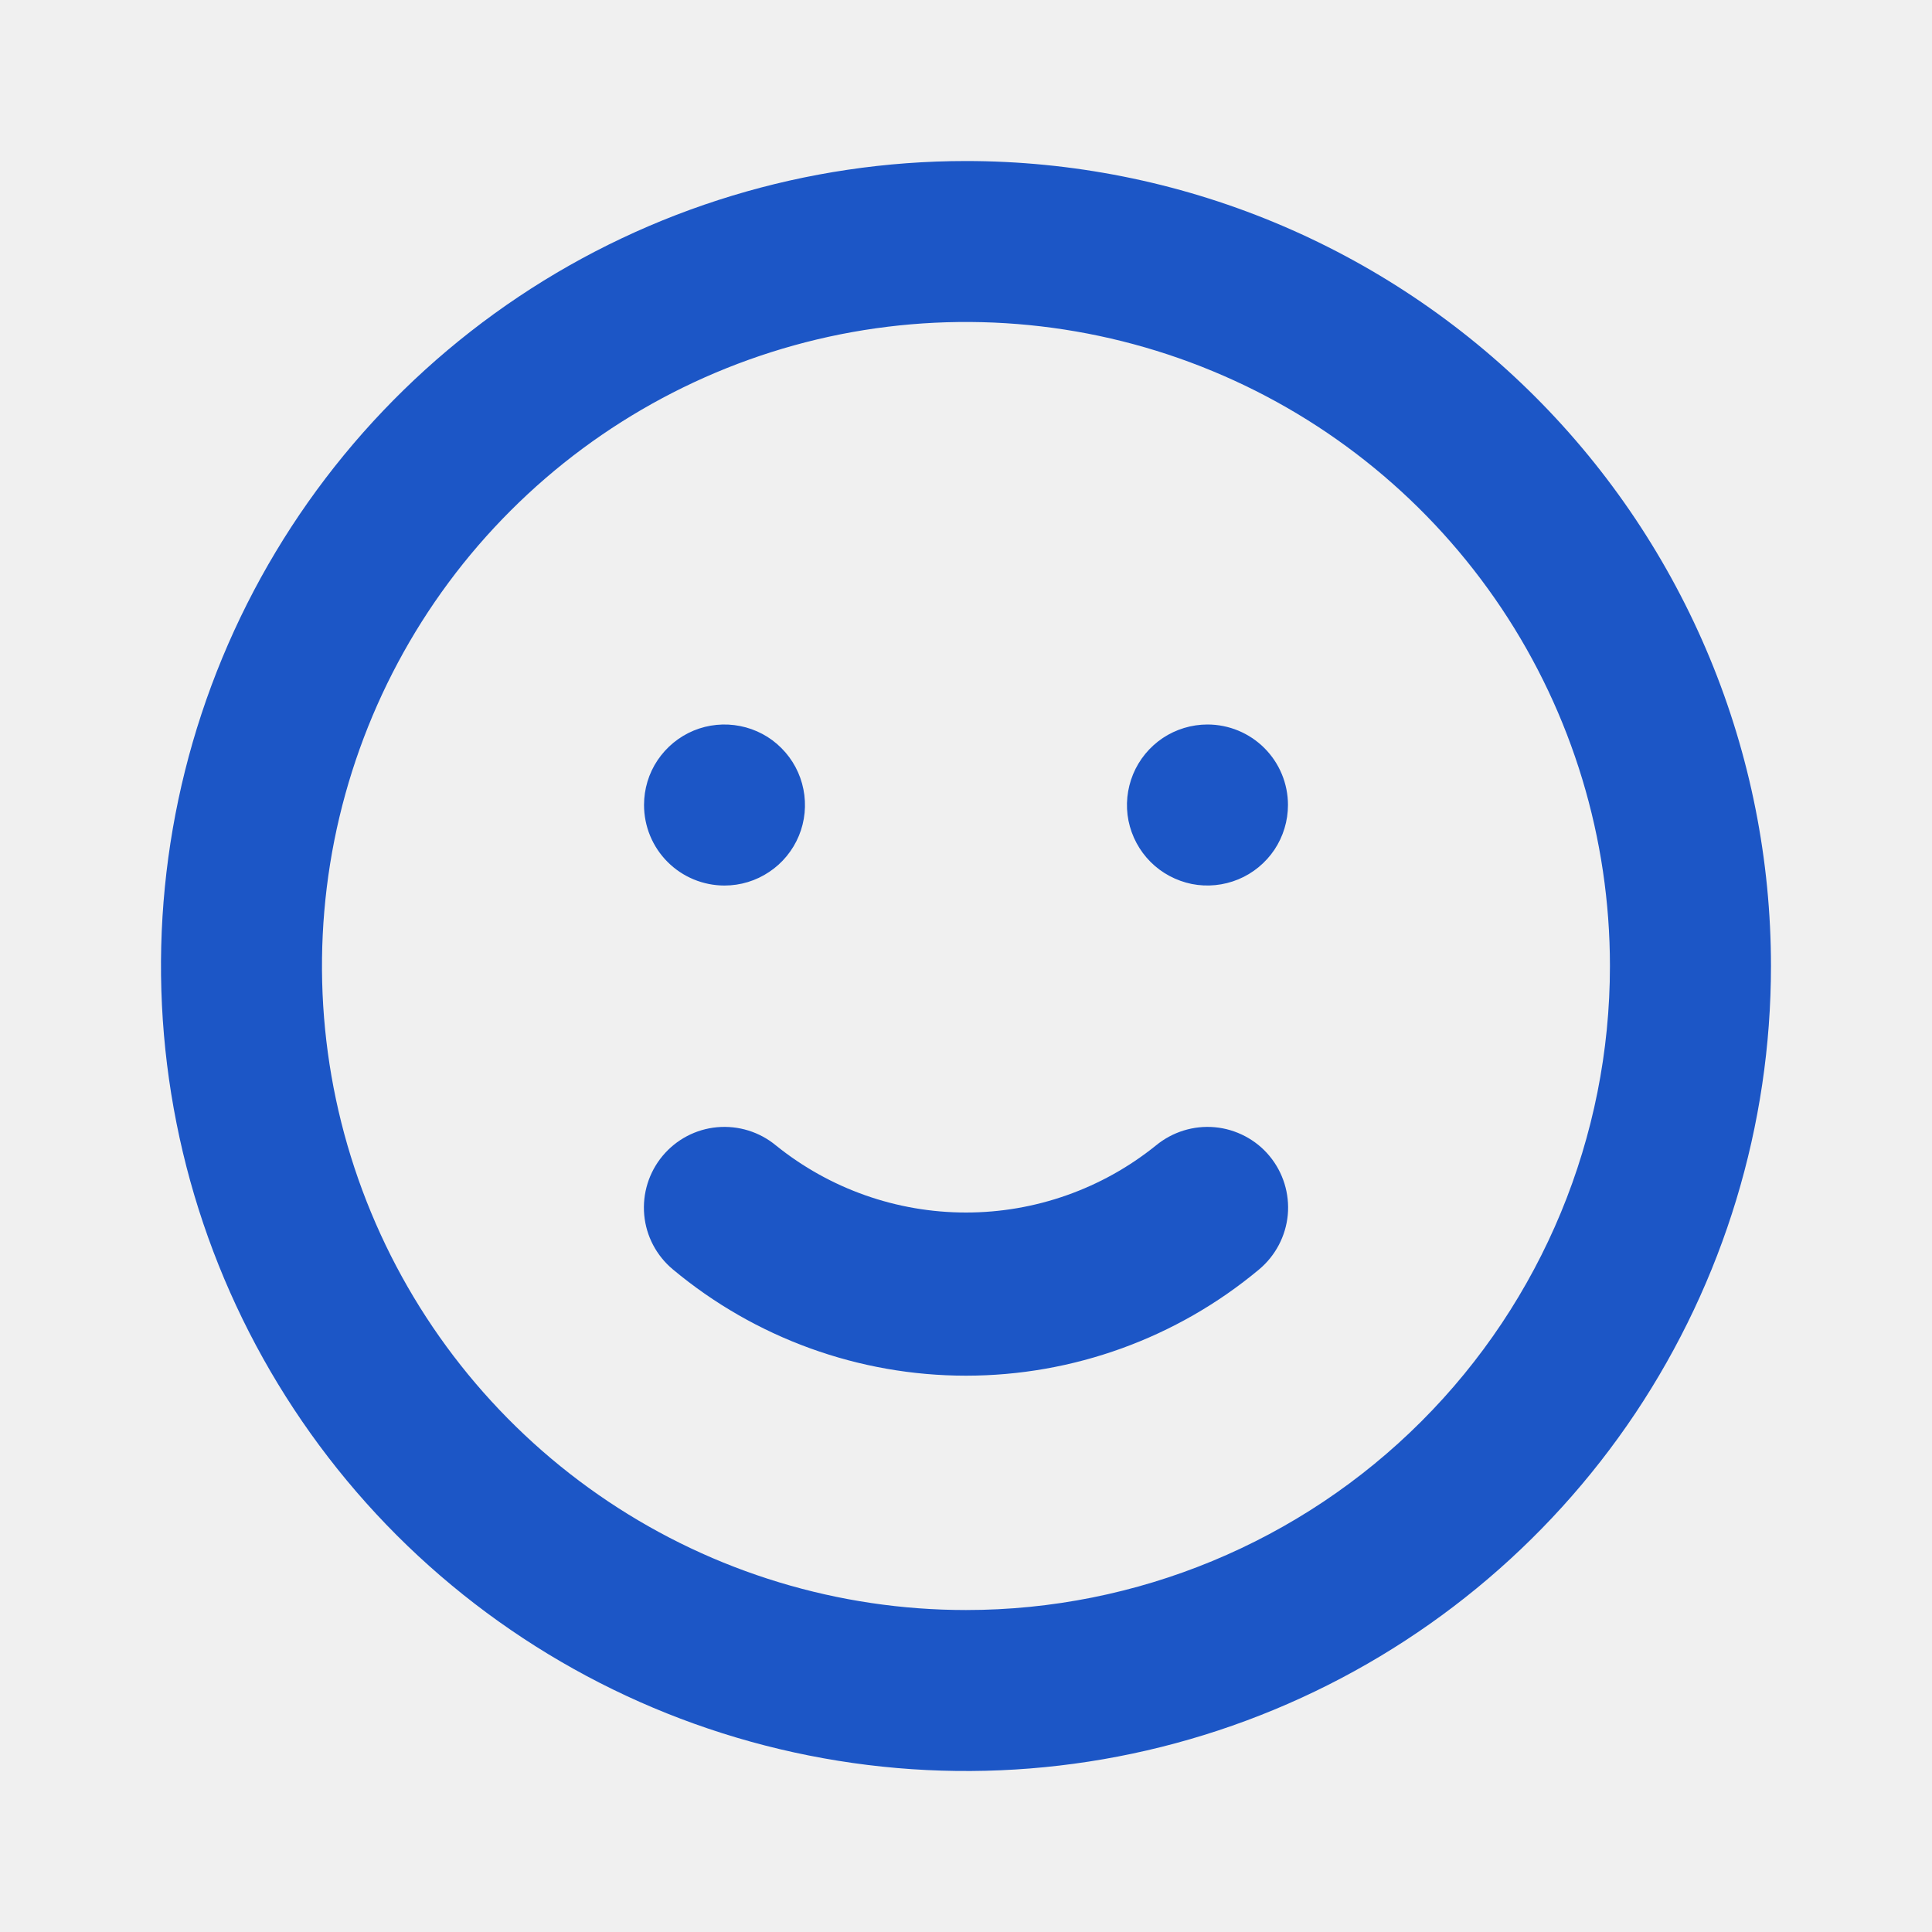
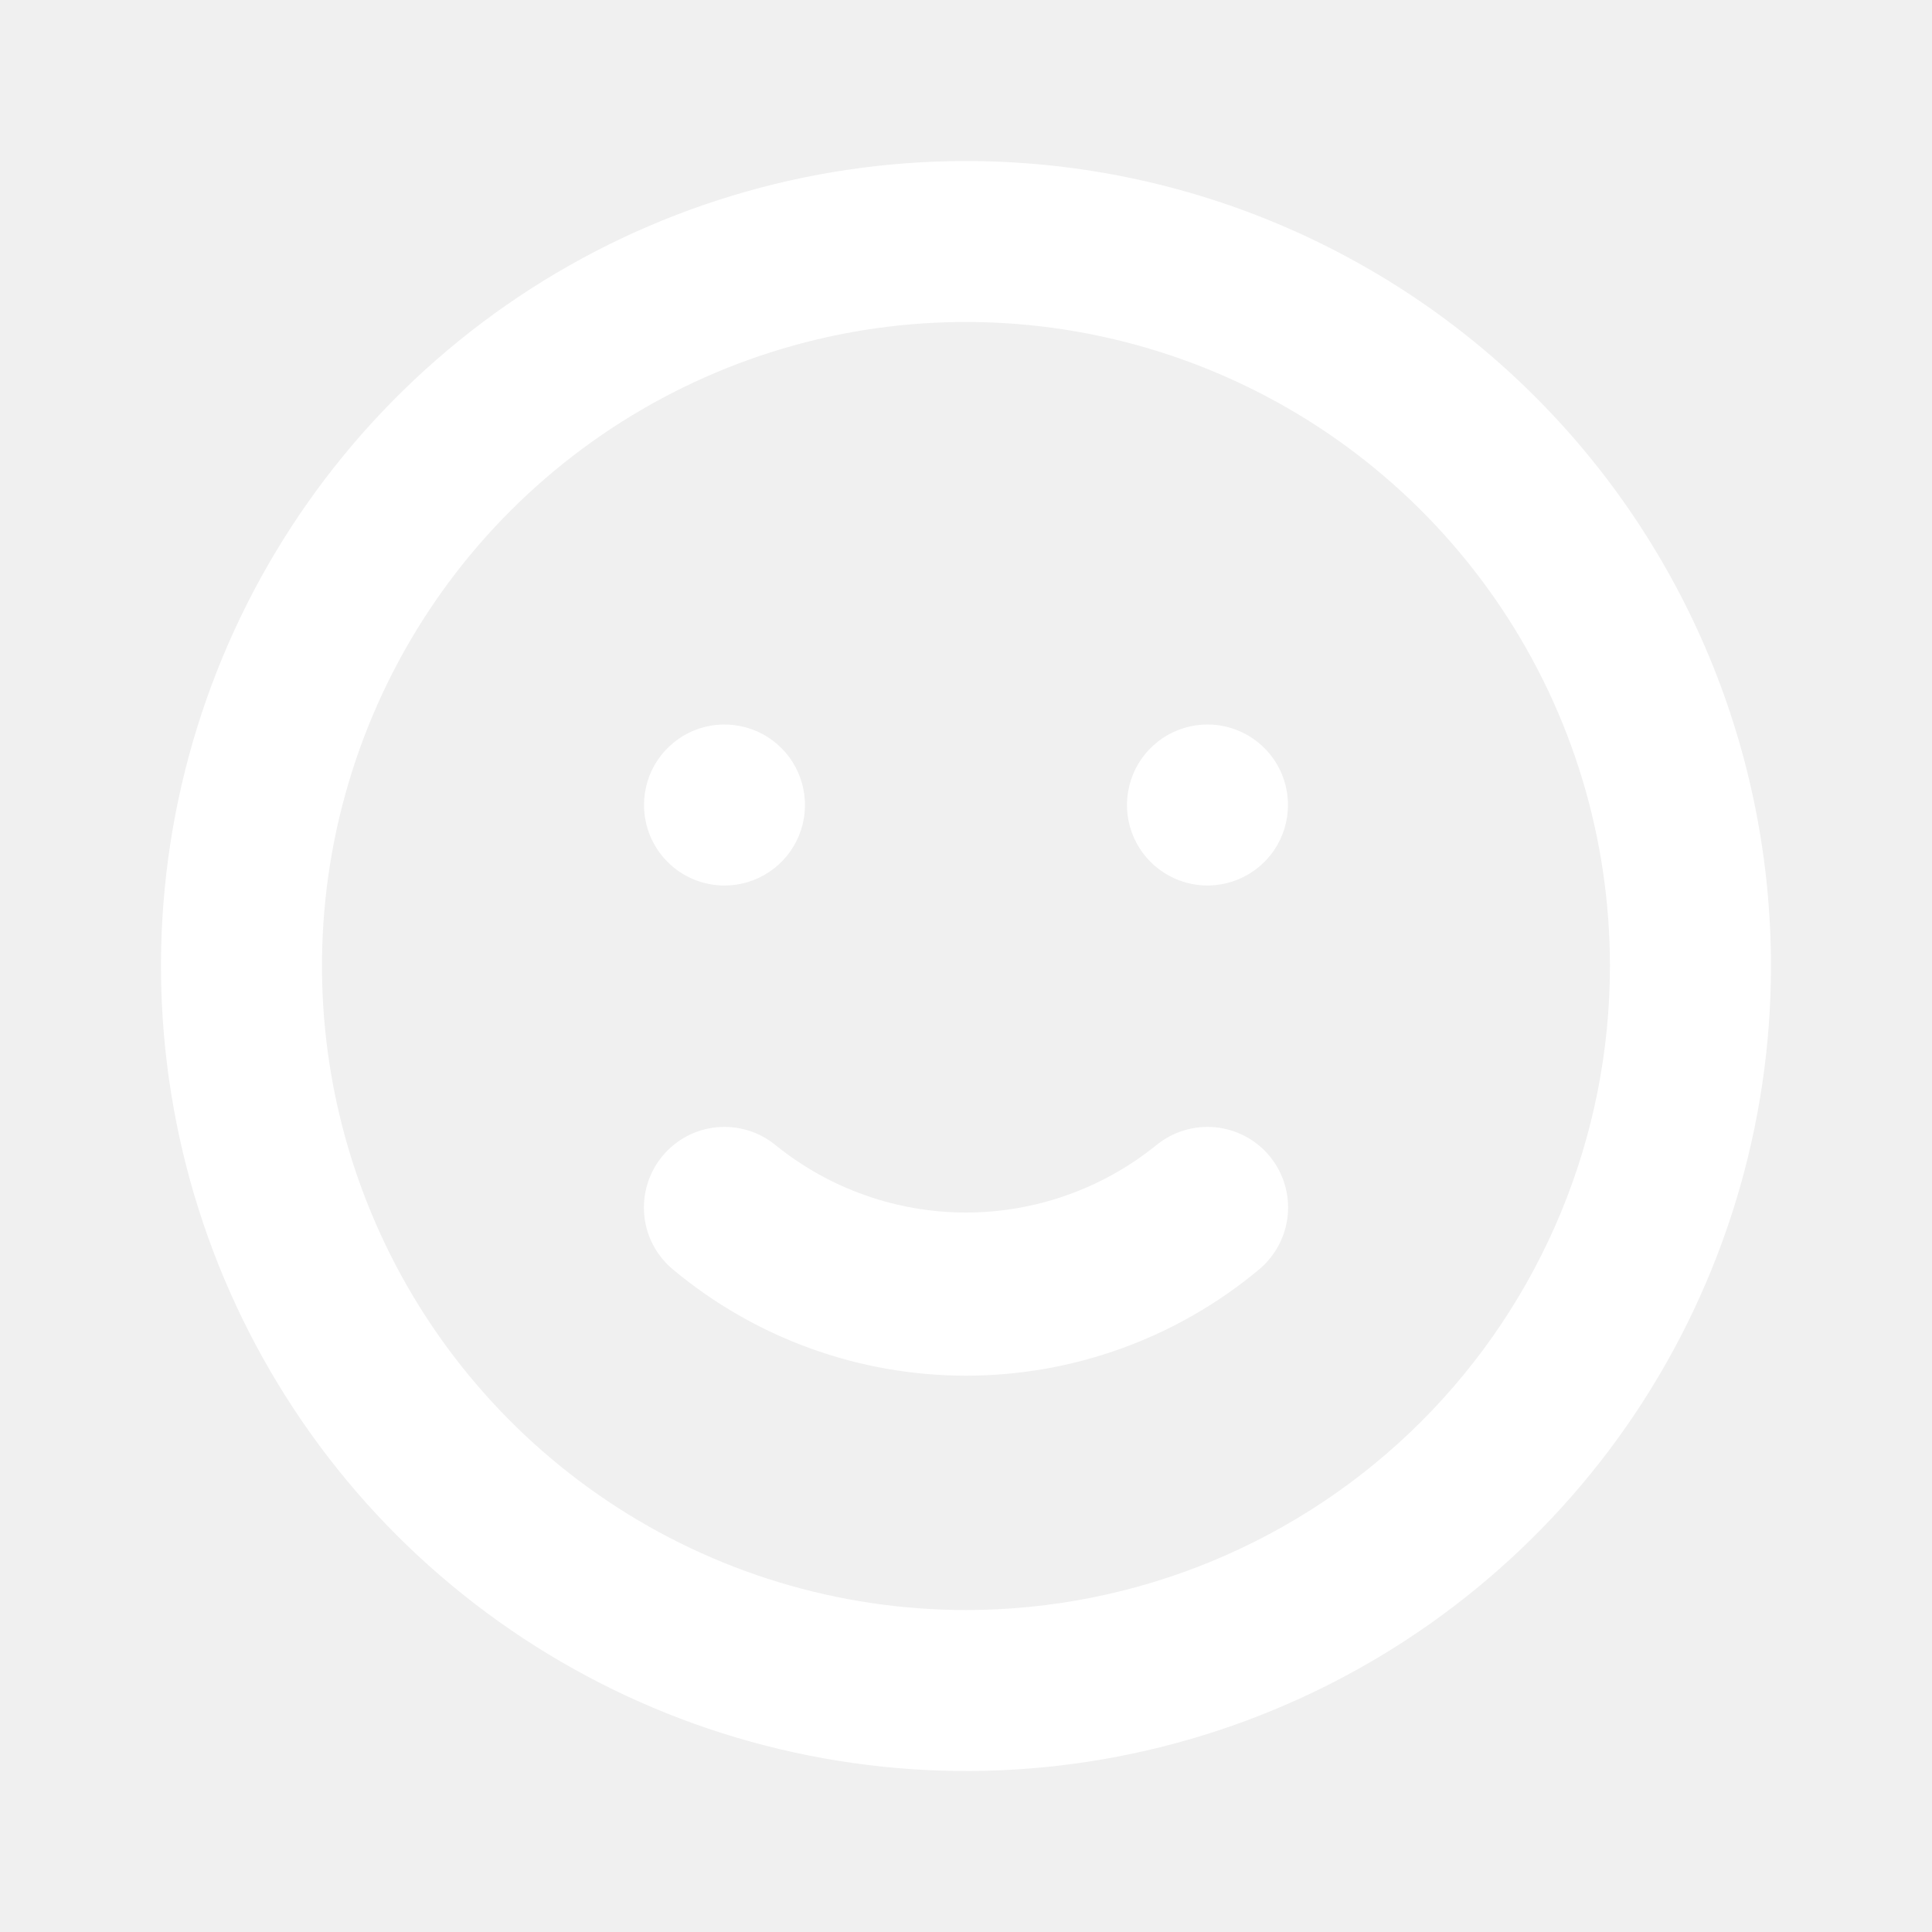
<svg xmlns="http://www.w3.org/2000/svg" width="20" height="20" viewBox="0 0 20 20" fill="none">
-   <path d="M11.966 11.858C11.409 12.307 10.715 12.552 10 12.552C9.284 12.552 8.59 12.307 8.033 11.858C7.863 11.717 7.644 11.649 7.423 11.669C7.203 11.689 7 11.796 6.858 11.967C6.717 12.137 6.649 12.356 6.669 12.577C6.689 12.797 6.796 13 6.967 13.142C7.818 13.852 8.891 14.241 10 14.241C11.108 14.241 12.182 13.852 13.033 13.142C13.203 13 13.31 12.797 13.331 12.577C13.351 12.356 13.283 12.137 13.142 11.967C13.072 11.882 12.986 11.813 12.889 11.762C12.792 11.711 12.686 11.679 12.576 11.669C12.356 11.649 12.137 11.717 11.966 11.858V11.858ZM7.5 9.167C7.665 9.167 7.826 9.118 7.963 9.026C8.1 8.935 8.207 8.804 8.27 8.652C8.333 8.5 8.349 8.332 8.317 8.171C8.285 8.009 8.206 7.861 8.089 7.744C7.973 7.627 7.824 7.548 7.662 7.516C7.501 7.484 7.333 7.5 7.181 7.563C7.029 7.626 6.899 7.733 6.807 7.87C6.715 8.007 6.667 8.168 6.667 8.333C6.667 8.554 6.754 8.766 6.911 8.923C7.067 9.079 7.279 9.167 7.5 9.167ZM12.5 7.5C12.335 7.5 12.174 7.549 12.037 7.64C11.9 7.732 11.793 7.862 11.73 8.014C11.667 8.167 11.65 8.334 11.682 8.496C11.715 8.658 11.794 8.806 11.911 8.923C12.027 9.039 12.176 9.118 12.337 9.151C12.499 9.183 12.666 9.166 12.819 9.103C12.971 9.04 13.101 8.933 13.193 8.796C13.284 8.659 13.333 8.498 13.333 8.333C13.333 8.112 13.245 7.9 13.089 7.744C12.933 7.588 12.721 7.5 12.5 7.5ZM10 1.667C8.352 1.667 6.74 2.155 5.37 3.071C4 3.987 2.932 5.288 2.301 6.811C1.67 8.334 1.505 10.009 1.827 11.626C2.148 13.242 2.942 14.727 4.107 15.893C5.273 17.058 6.758 17.852 8.374 18.173C9.991 18.495 11.666 18.33 13.189 17.699C14.712 17.068 16.013 16 16.929 14.63C17.844 13.259 18.333 11.648 18.333 10C18.333 8.906 18.118 7.822 17.699 6.811C17.28 5.8 16.666 4.881 15.892 4.107C15.119 3.334 14.2 2.72 13.189 2.301C12.178 1.882 11.094 1.667 10 1.667V1.667ZM10 16.667C8.681 16.667 7.392 16.276 6.296 15.543C5.2 14.81 4.345 13.769 3.841 12.551C3.336 11.333 3.204 9.993 3.461 8.699C3.719 7.406 4.353 6.218 5.286 5.286C6.218 4.354 7.406 3.719 8.699 3.461C9.992 3.204 11.333 3.336 12.551 3.841C13.769 4.345 14.81 5.2 15.543 6.296C16.276 7.392 16.666 8.681 16.666 10C16.666 11.768 15.964 13.464 14.714 14.714C13.464 15.964 11.768 16.667 10 16.667V16.667Z" fill="#1C56C6" />
+   <path d="M11.966 11.858C11.409 12.307 10.715 12.552 10 12.552C9.284 12.552 8.59 12.307 8.033 11.858C7.863 11.717 7.644 11.649 7.423 11.669C7.203 11.689 7 11.796 6.858 11.967C6.717 12.137 6.649 12.356 6.669 12.577C6.689 12.797 6.796 13 6.967 13.142C7.818 13.852 8.891 14.241 10 14.241C11.108 14.241 12.182 13.852 13.033 13.142C13.203 13 13.31 12.797 13.331 12.577C13.351 12.356 13.283 12.137 13.142 11.967C13.072 11.882 12.986 11.813 12.889 11.762C12.792 11.711 12.686 11.679 12.576 11.669C12.356 11.649 12.137 11.717 11.966 11.858V11.858ZM7.5 9.167C7.665 9.167 7.826 9.118 7.963 9.026C8.1 8.935 8.207 8.804 8.27 8.652C8.333 8.5 8.349 8.332 8.317 8.171C8.285 8.009 8.206 7.861 8.089 7.744C7.973 7.627 7.824 7.548 7.662 7.516C7.501 7.484 7.333 7.5 7.181 7.563C7.029 7.626 6.899 7.733 6.807 7.87C6.715 8.007 6.667 8.168 6.667 8.333C6.667 8.554 6.754 8.766 6.911 8.923C7.067 9.079 7.279 9.167 7.5 9.167ZM12.5 7.5C12.335 7.5 12.174 7.549 12.037 7.64C11.9 7.732 11.793 7.862 11.73 8.014C11.667 8.167 11.65 8.334 11.682 8.496C11.715 8.658 11.794 8.806 11.911 8.923C12.027 9.039 12.176 9.118 12.337 9.151C12.499 9.183 12.666 9.166 12.819 9.103C12.971 9.04 13.101 8.933 13.193 8.796C13.284 8.659 13.333 8.498 13.333 8.333C13.333 8.112 13.245 7.9 13.089 7.744C12.933 7.588 12.721 7.5 12.5 7.5ZM10 1.667C8.352 1.667 6.74 2.155 5.37 3.071C4 3.987 2.932 5.288 2.301 6.811C1.67 8.334 1.505 10.009 1.827 11.626C2.148 13.242 2.942 14.727 4.107 15.893C5.273 17.058 6.758 17.852 8.374 18.173C9.991 18.495 11.666 18.33 13.189 17.699C14.712 17.068 16.013 16 16.929 14.63C17.844 13.259 18.333 11.648 18.333 10C18.333 8.906 18.118 7.822 17.699 6.811C17.28 5.8 16.666 4.881 15.892 4.107C15.119 3.334 14.2 2.72 13.189 2.301C12.178 1.882 11.094 1.667 10 1.667V1.667ZM10 16.667C8.681 16.667 7.392 16.276 6.296 15.543C5.2 14.81 4.345 13.769 3.841 12.551C3.336 11.333 3.204 9.993 3.461 8.699C3.719 7.406 4.353 6.218 5.286 5.286C6.218 4.354 7.406 3.719 8.699 3.461C9.992 3.204 11.333 3.336 12.551 3.841C13.769 4.345 14.81 5.2 15.543 6.296C16.276 7.392 16.666 8.681 16.666 10C16.666 11.768 15.964 13.464 14.714 14.714C13.464 15.964 11.768 16.667 10 16.667V16.667Z" fill="white" />
</svg>
